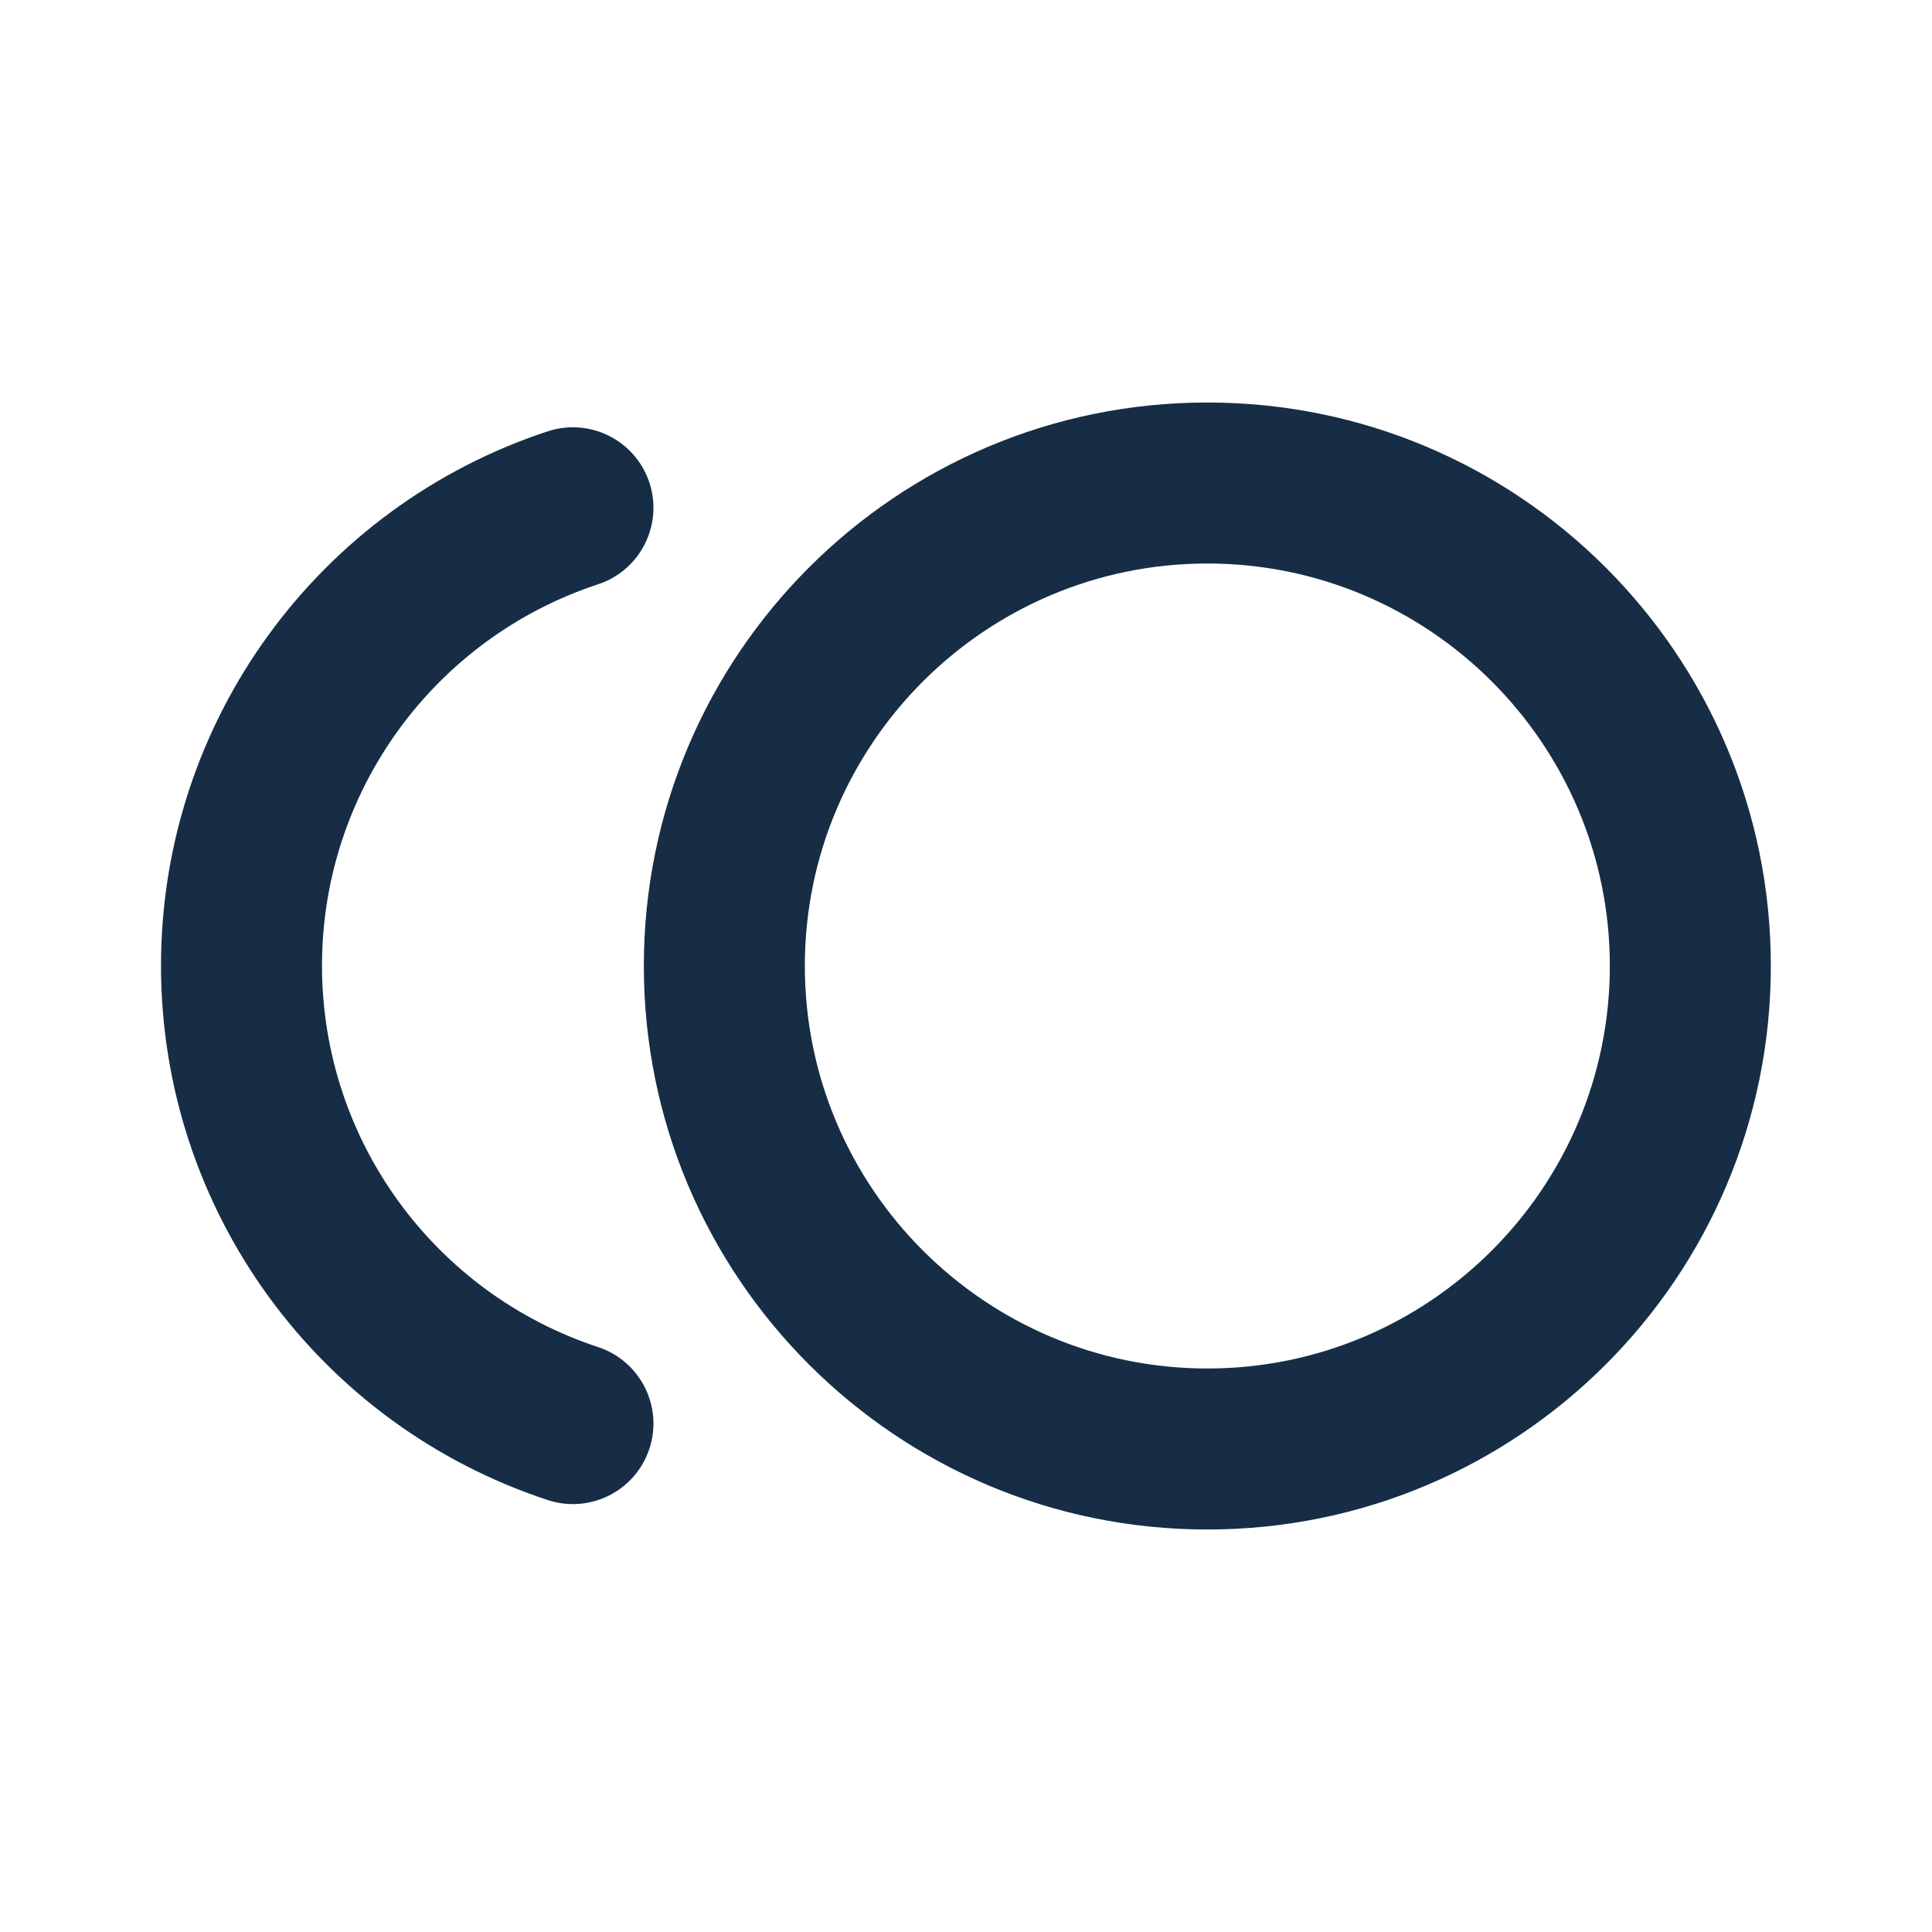
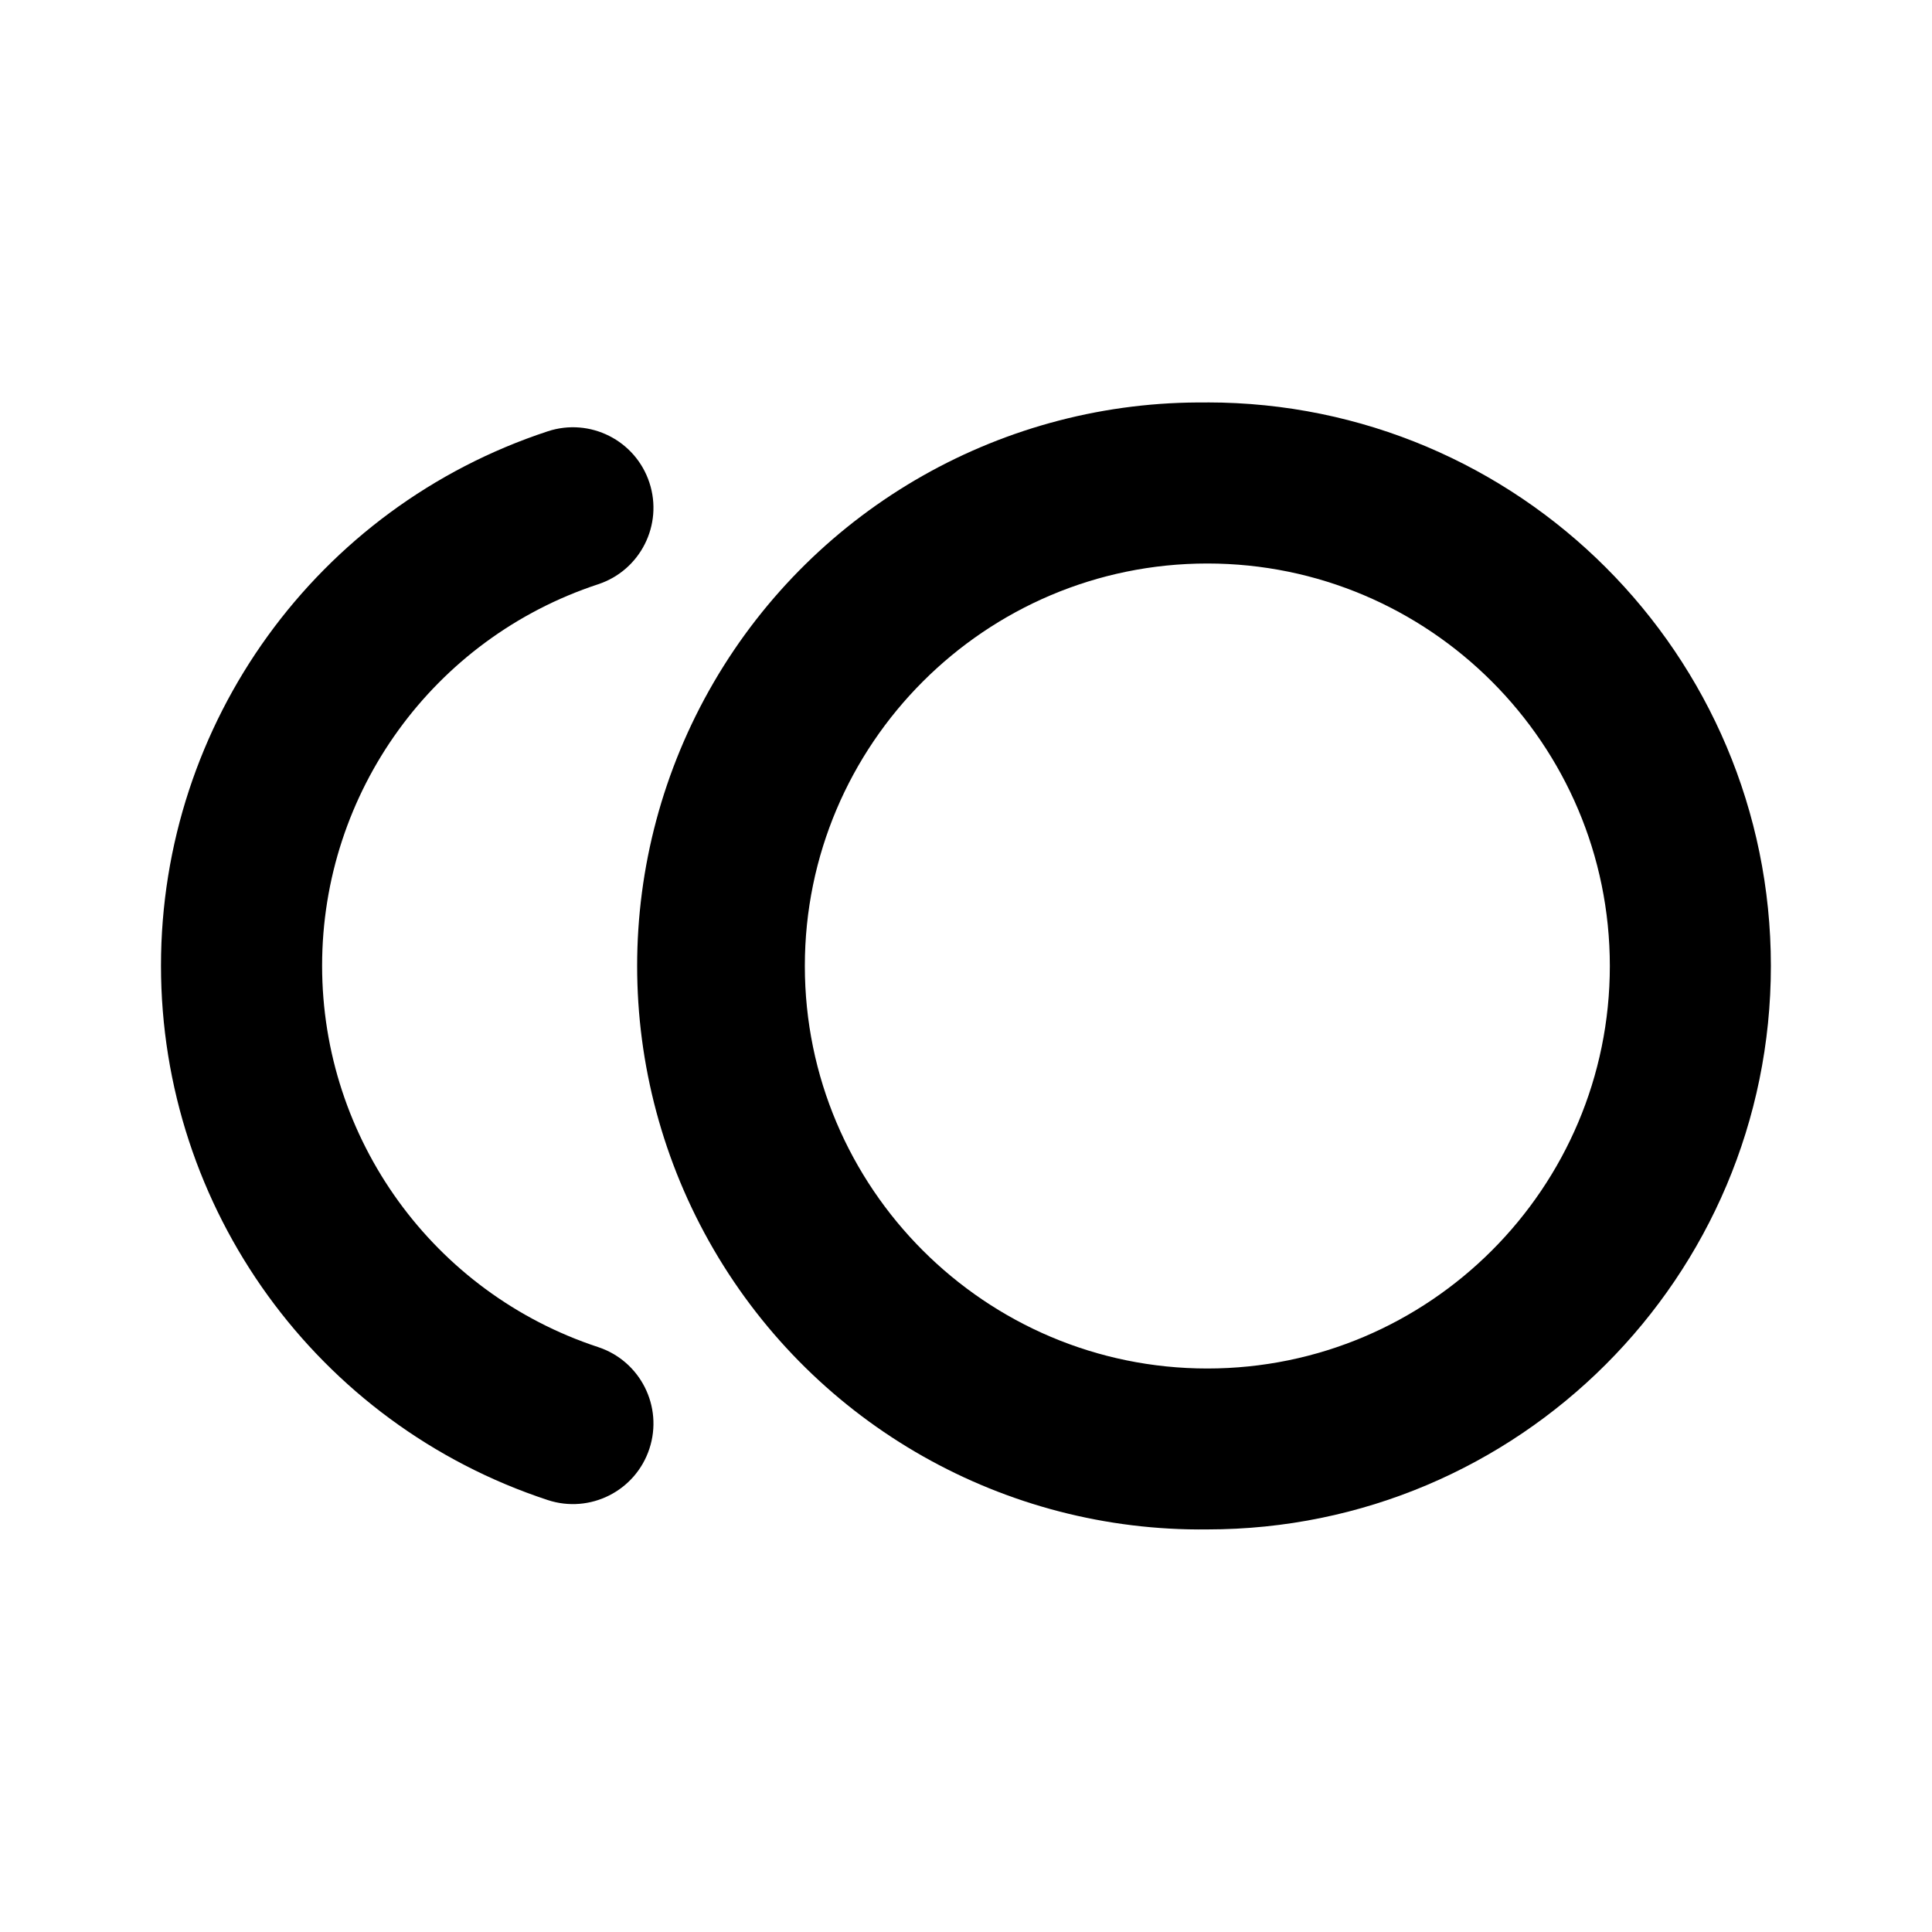
<svg xmlns="http://www.w3.org/2000/svg" width="16" height="16" viewBox="0 0 24 24" fill="none">
-   <path fill-rule="evenodd" clip-rule="evenodd" d="M14.998 5C11.133 5 7.998 8.135 7.998 11.999C7.998 15.866 11.133 19 14.998 19C18.864 19 21.998 15.866 21.998 11.999C21.998 8.135 18.864 5 14.998 5ZM14.998 7C17.756 7 19.998 9.243 19.998 11.999C19.998 14.758 17.756 17 14.998 17C12.241 17 9.998 14.758 9.998 11.999C9.998 9.243 12.241 7 14.998 7Z" fill="#162D45" />
-   <path d="M6.804 5.358C3.959 6.295 2 8.955 2 11.996C2 15.037 3.959 17.698 6.804 18.634C7.329 18.807 7.894 18.521 8.067 17.997C8.24 17.472 7.954 16.907 7.43 16.734C5.399 16.066 4 14.166 4 11.996C4 9.826 5.399 7.926 7.43 7.258C7.954 7.085 8.24 6.52 8.067 5.995C7.894 5.471 7.329 5.186 6.804 5.358Z" fill="#162D45" />
+   <path fill-rule="evenodd" clip-rule="evenodd" d="M14.998 5a7 7 0 10.001 13.999 7 7 0 00-.001-14zm0 2c2.758 0 5 2.243 5 5 0 2.758-2.242 5-5 5-2.757 0-5-2.242-5-5 0-2.757 2.243-5 5-5z" fill="currentColor" />
+   <path d="M6.804 5.358a6.988 6.988 0 000 13.276 1 1 0 10.626-1.9 4.988 4.988 0 010-9.476 1 1 0 10-.626-1.9z" fill="currentColor" />
</svg>
